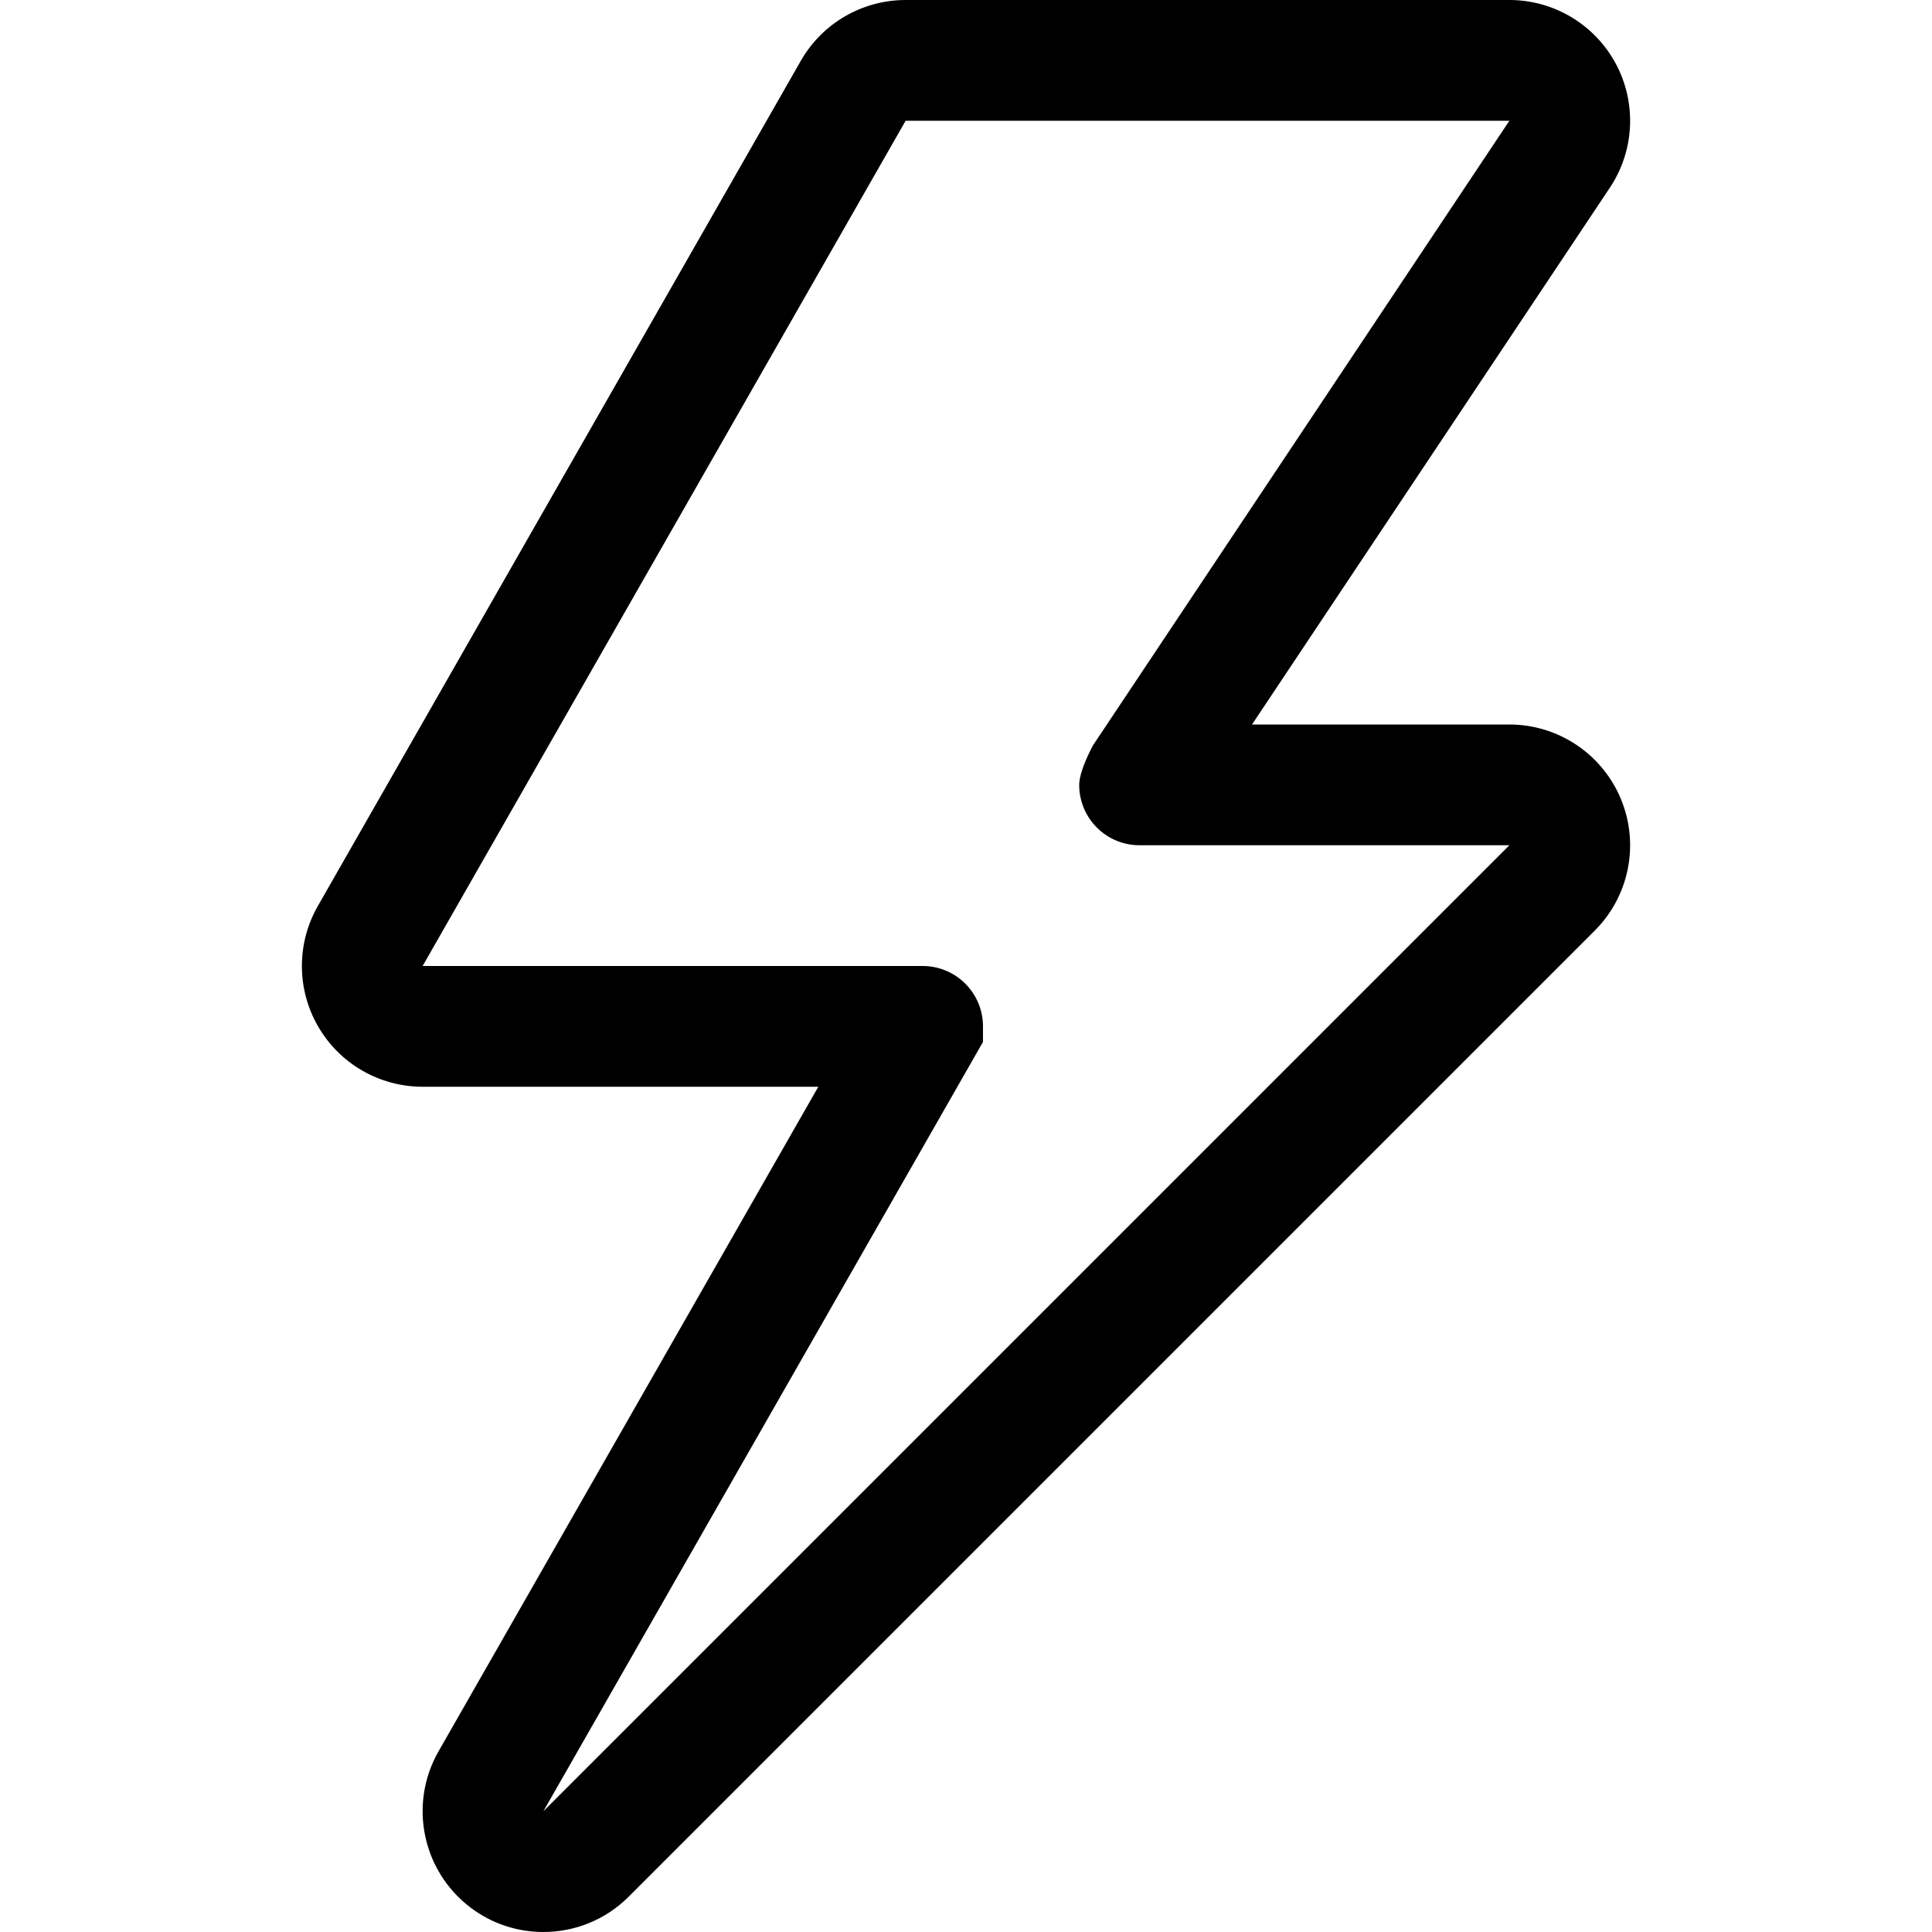
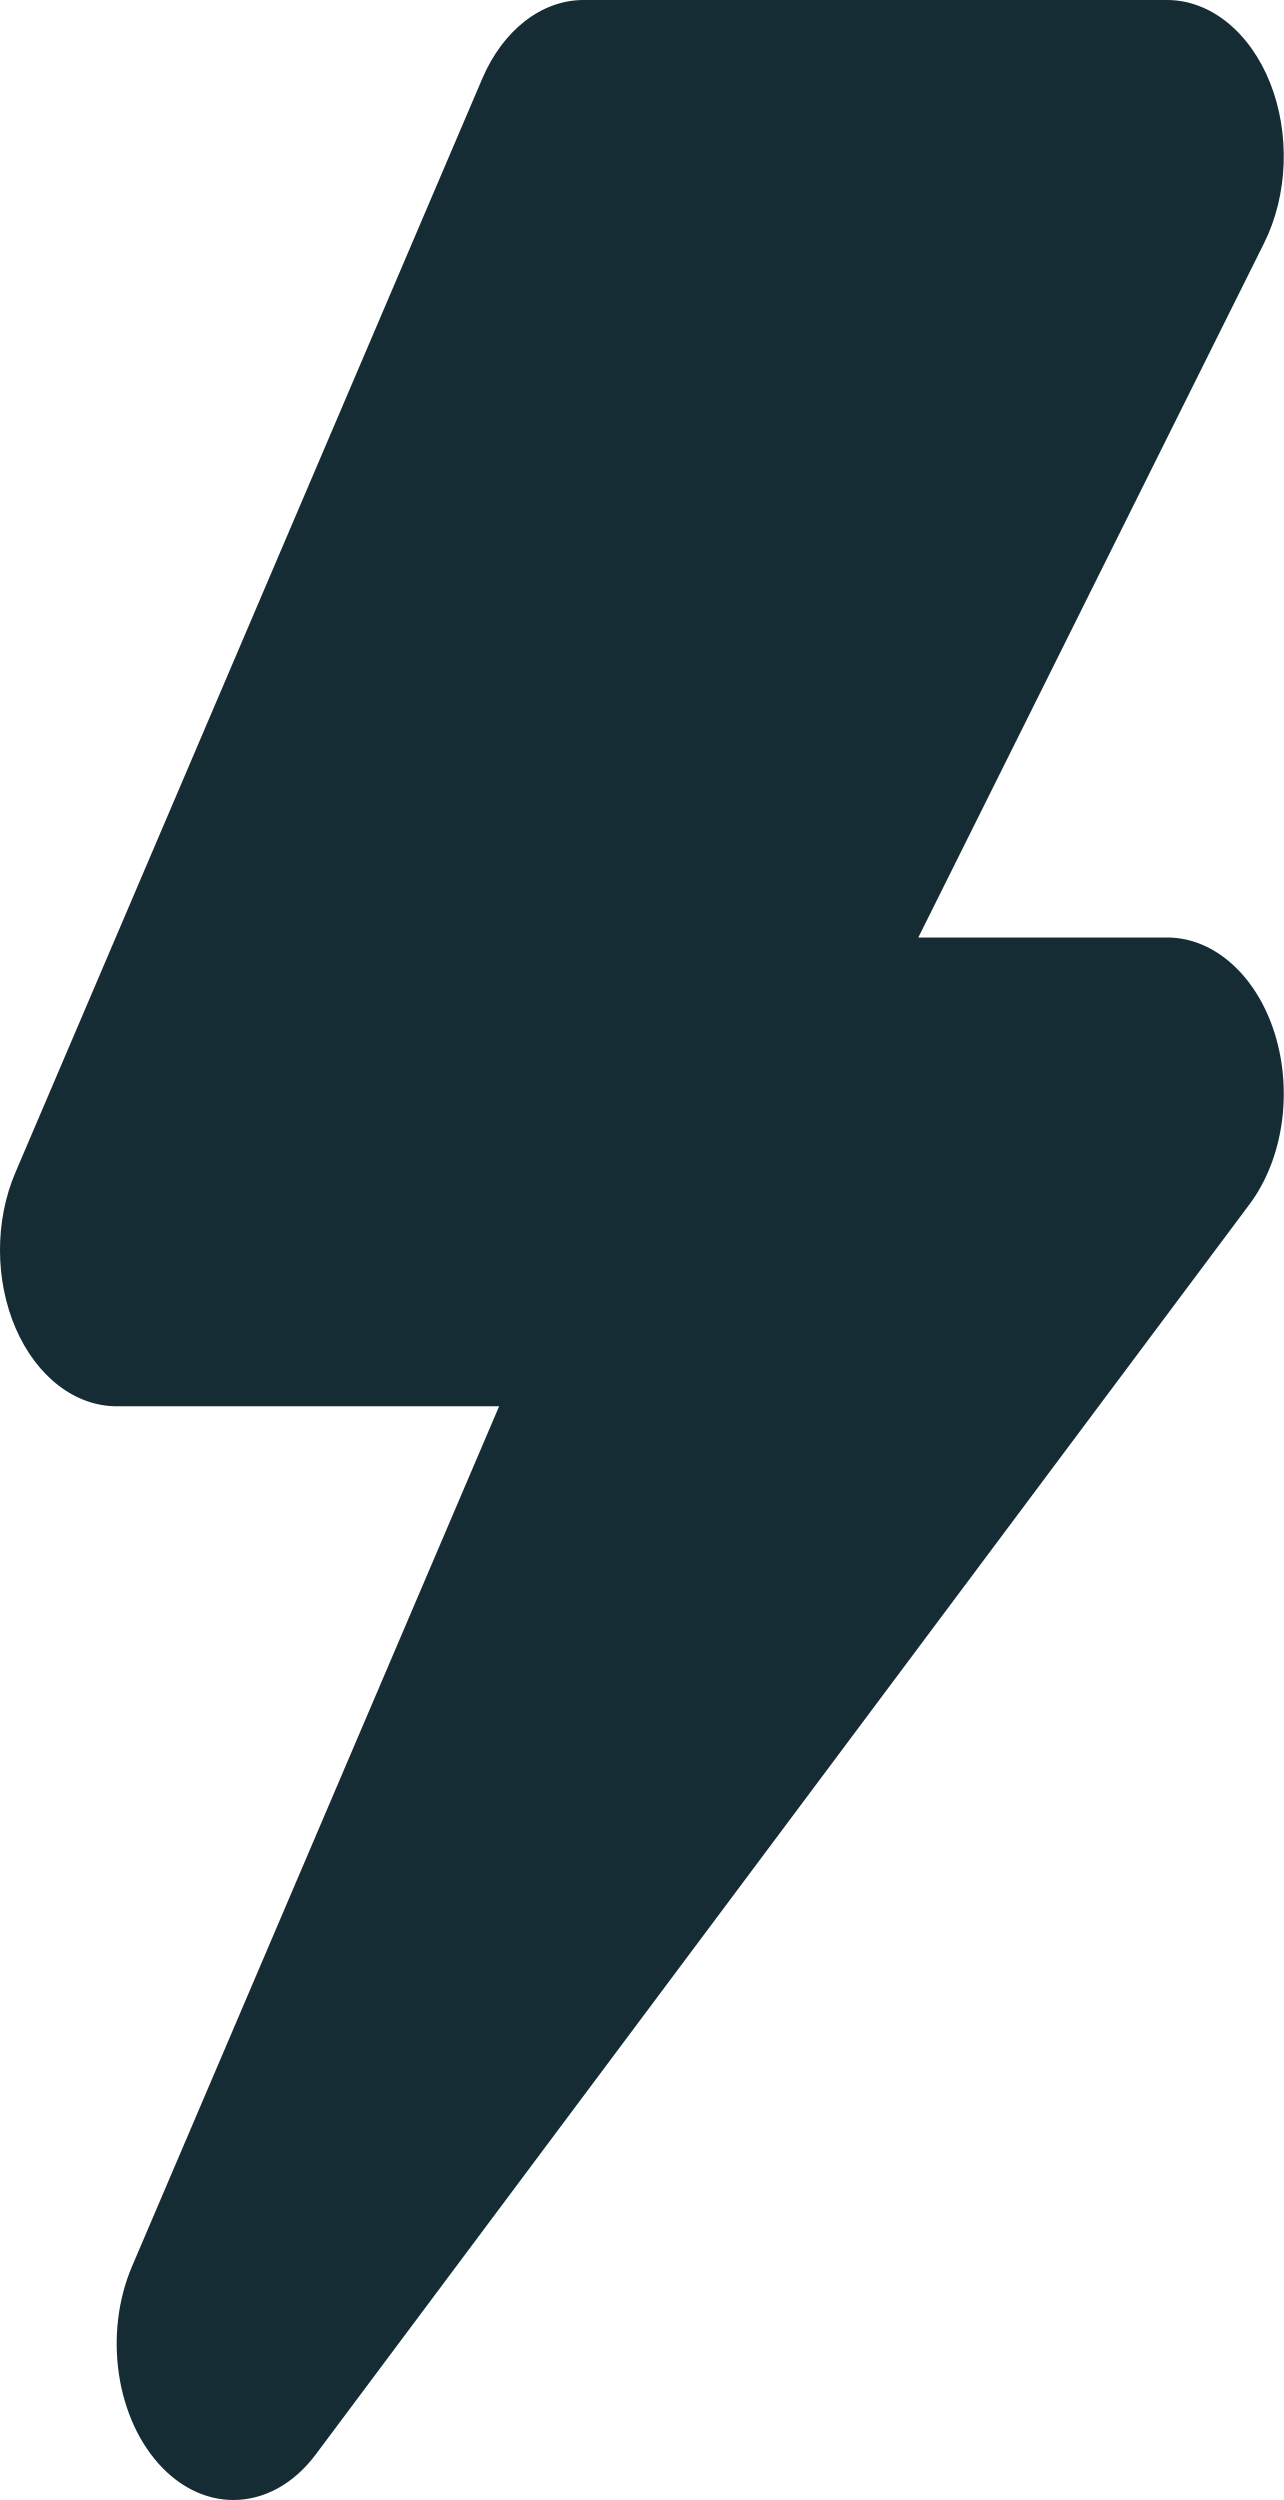
- <svg xmlns="http://www.w3.org/2000/svg" version="1.1" id="Layer_1" x="0px" y="0px" width="128px" height="128px" viewBox="0 0 128 128" enable-background="new 0 0 128 128" xml:space="preserve">
-   <g id="Lightning">
+ <svg xmlns="http://www.w3.org/2000/svg" style="isolation:isolate" viewBox="0 0 19 37" width="19pt" height="37pt">
+   <defs>
+     <clipPath id="_clipPath_wMblwXoGKG36UCmm5FIp6nJdLPwmYBOz">
+       <rect width="19" height="37" />
+     </clipPath>
+   </defs>
+   <g clip-path="url(#_clipPath_wMblwXoGKG36UCmm5FIp6nJdLPwmYBOz)">
    <g>
-       <path d="M100,48H82.949l23.707-35.563c1.637-2.453,1.789-5.609,0.398-8.211C105.66,1.625,102.949,0,100,0H60    c-2.871,0-5.523,1.539-6.945,4.031l-32,56c-1.414,2.477-1.406,5.516,0.027,7.984C22.511,70.484,25.148,72,28,72h26.215    l-25.161,44.031c-1.988,3.477-1.094,7.891,2.09,10.328c1.441,1.102,3.152,1.641,4.852,1.641c2.063,0,4.109-0.789,5.66-2.344l64-64    c2.289-2.289,2.973-5.727,1.734-8.719C106.152,49.953,103.234,48,100,48z M36,120l29.125-50.969c0,0,0-0.742,0-1.031    c0-2.211-1.789-4-4-4H28L60,8h40L72.418,49.375c0,0-0.918,1.656-0.918,2.625c0,2.211,1.789,4,4,4H100L36,120z" />
+       <g>
+         <path d=" M 17.273 13.875 L 13.591 13.875 L 18.71 3.595 C 19.063 2.886 19.096 1.974 18.796 1.222 C 18.495 0.47 17.909 0 17.273 0 L 8.636 0 C 8.016 0 7.444 0.445 7.137 1.165 L 0.228 17.353 C -0.078 18.069 -0.076 18.947 0.233 19.661 C 0.542 20.374 1.111 20.813 1.727 20.813 L 7.387 20.813 L 1.955 33.54 C 1.525 34.545 1.718 35.821 2.406 36.526 C 2.717 36.844 3.086 37 3.454 37 C 3.899 37 4.341 36.772 4.676 36.322 L 18.494 17.822 C 18.988 17.161 19.136 16.167 18.868 15.302 C 18.601 14.44 17.971 13.875 17.273 13.875 Z " fill="rgb(21,44,52)" />
+       </g>
    </g>
  </g>
</svg>
